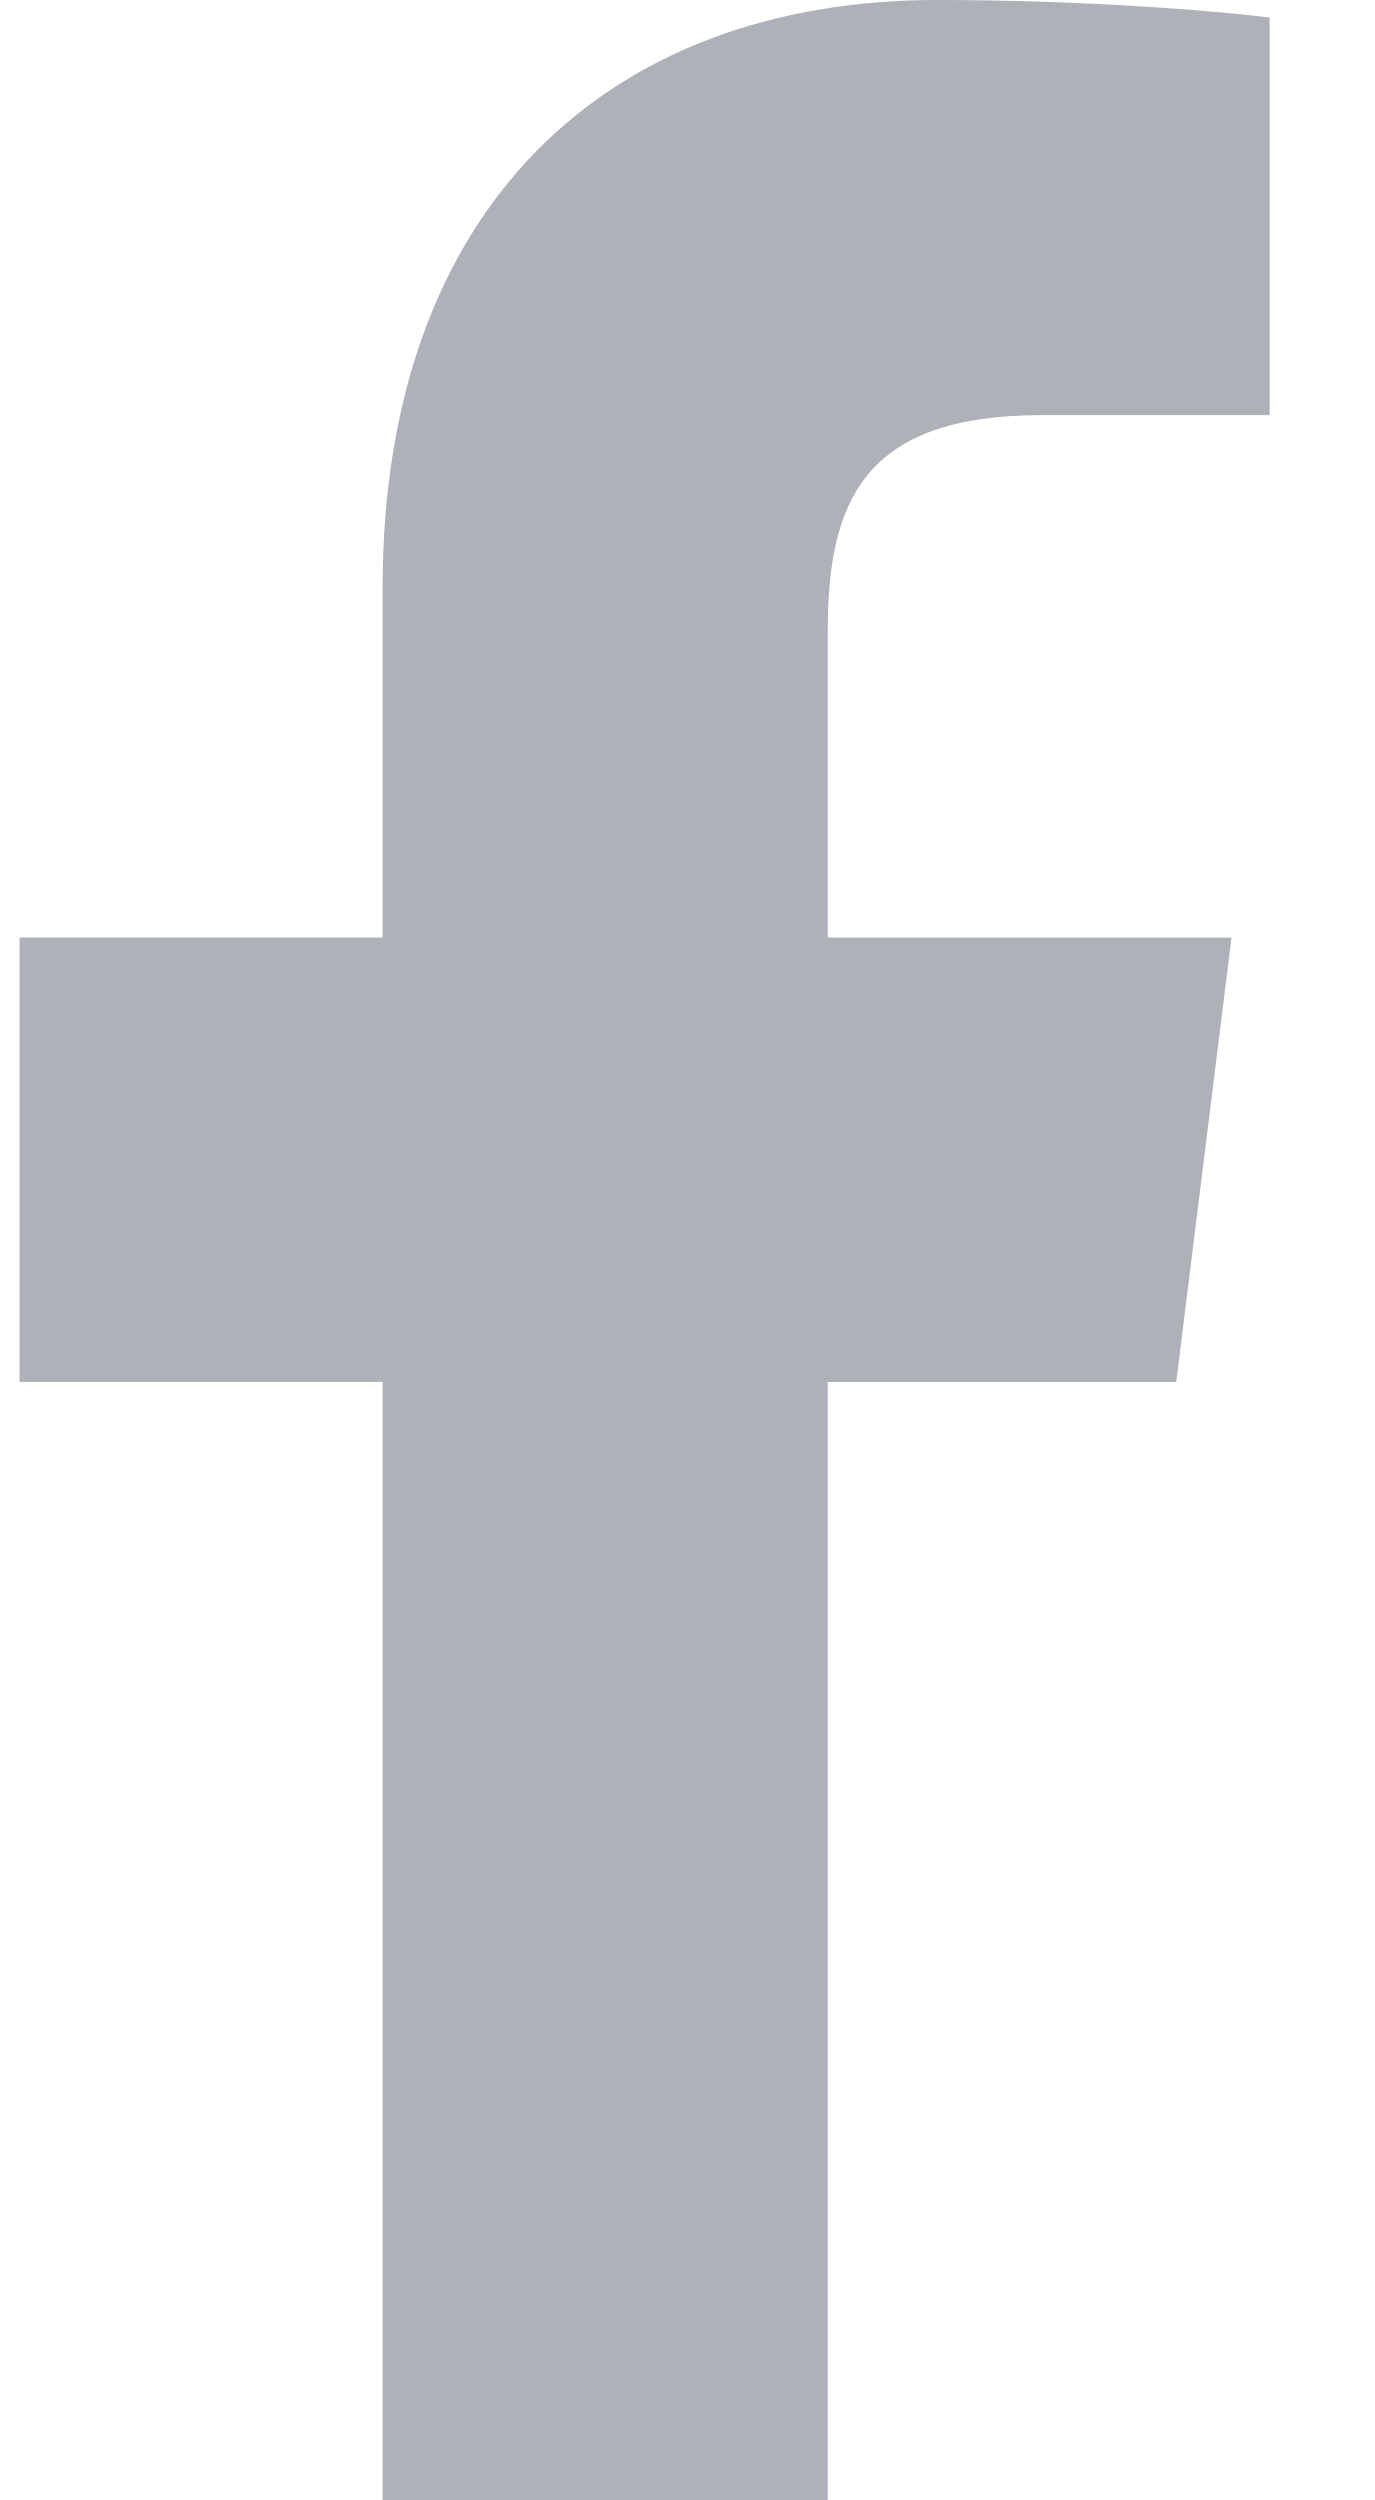
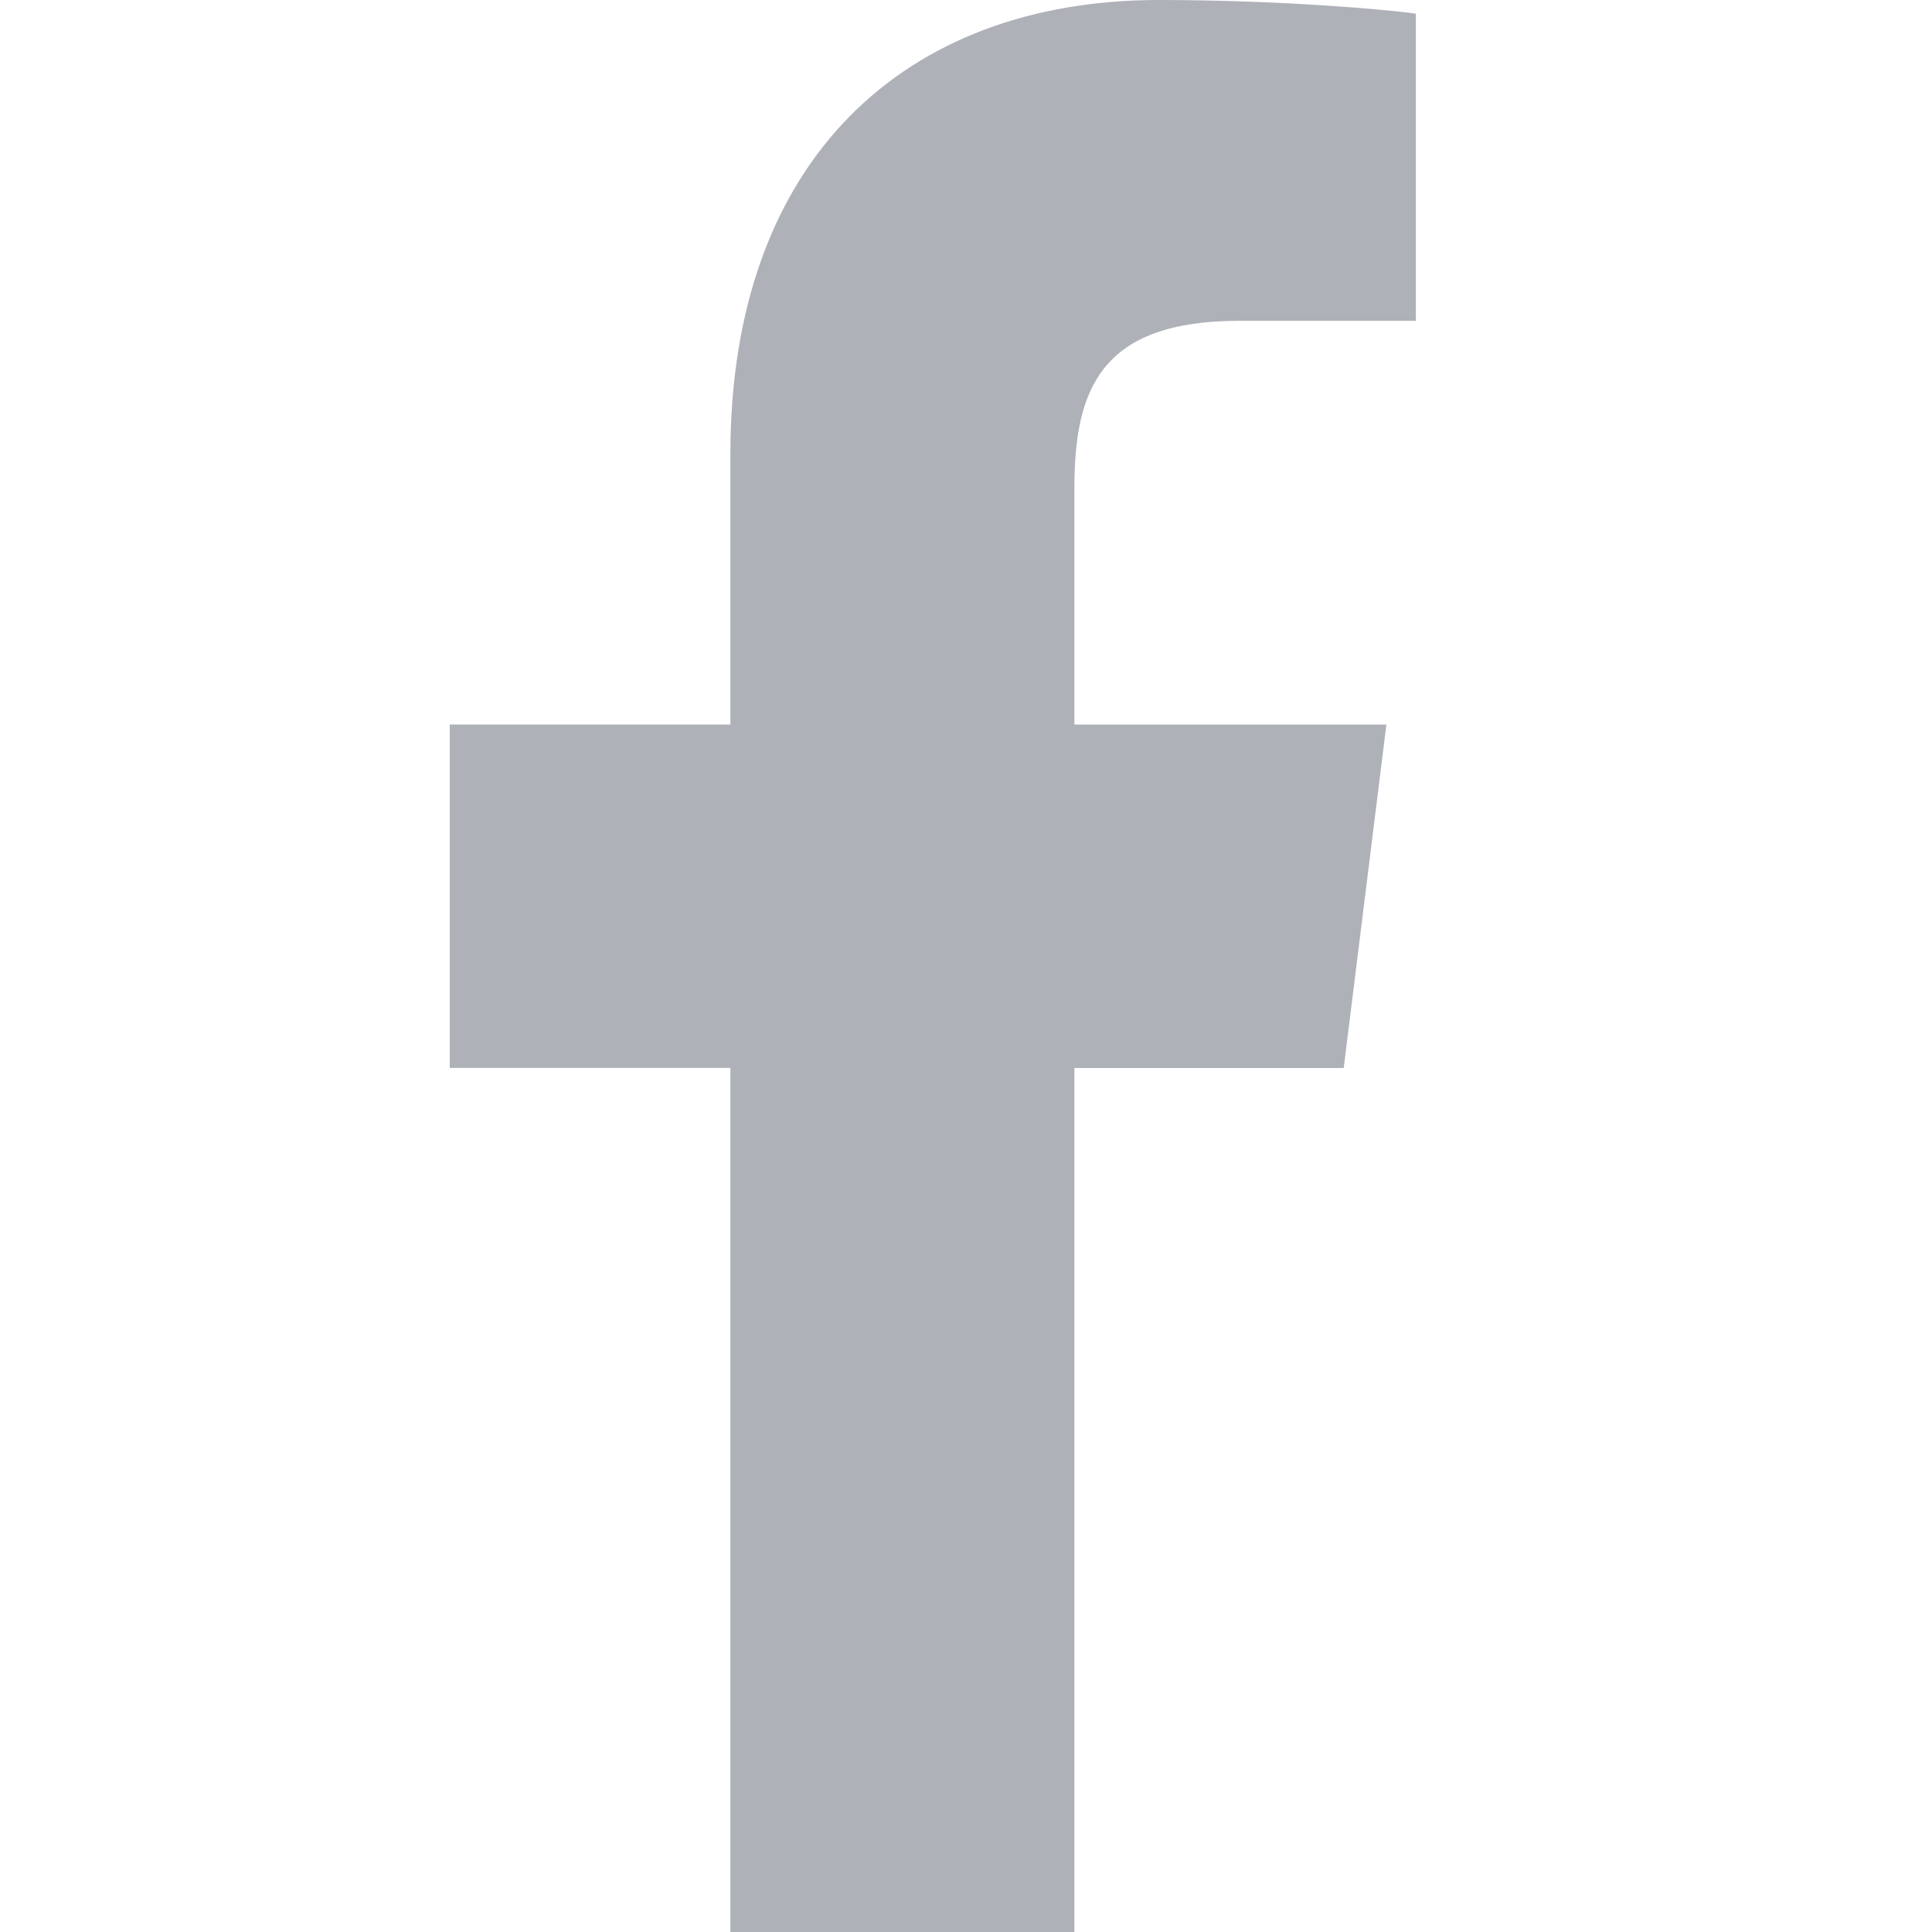
- <svg xmlns="http://www.w3.org/2000/svg" width="11" height="20" viewBox="0 0 11 20" fill="none">
+ <svg xmlns="http://www.w3.org/2000/svg" width="20" height="20" viewBox="0 0 11 20" fill="none">
  <path d="M8.331 3.321H10.157V0.141C9.842 0.098 8.758 0 7.497 0C4.864 0 3.061 1.656 3.061 4.699V7.5H0.156V11.055H3.061V20H6.622V11.056H9.41L9.852 7.501H6.622V5.052C6.622 4.024 6.899 3.321 8.331 3.321Z" fill="#AFB1B8" />
</svg>
